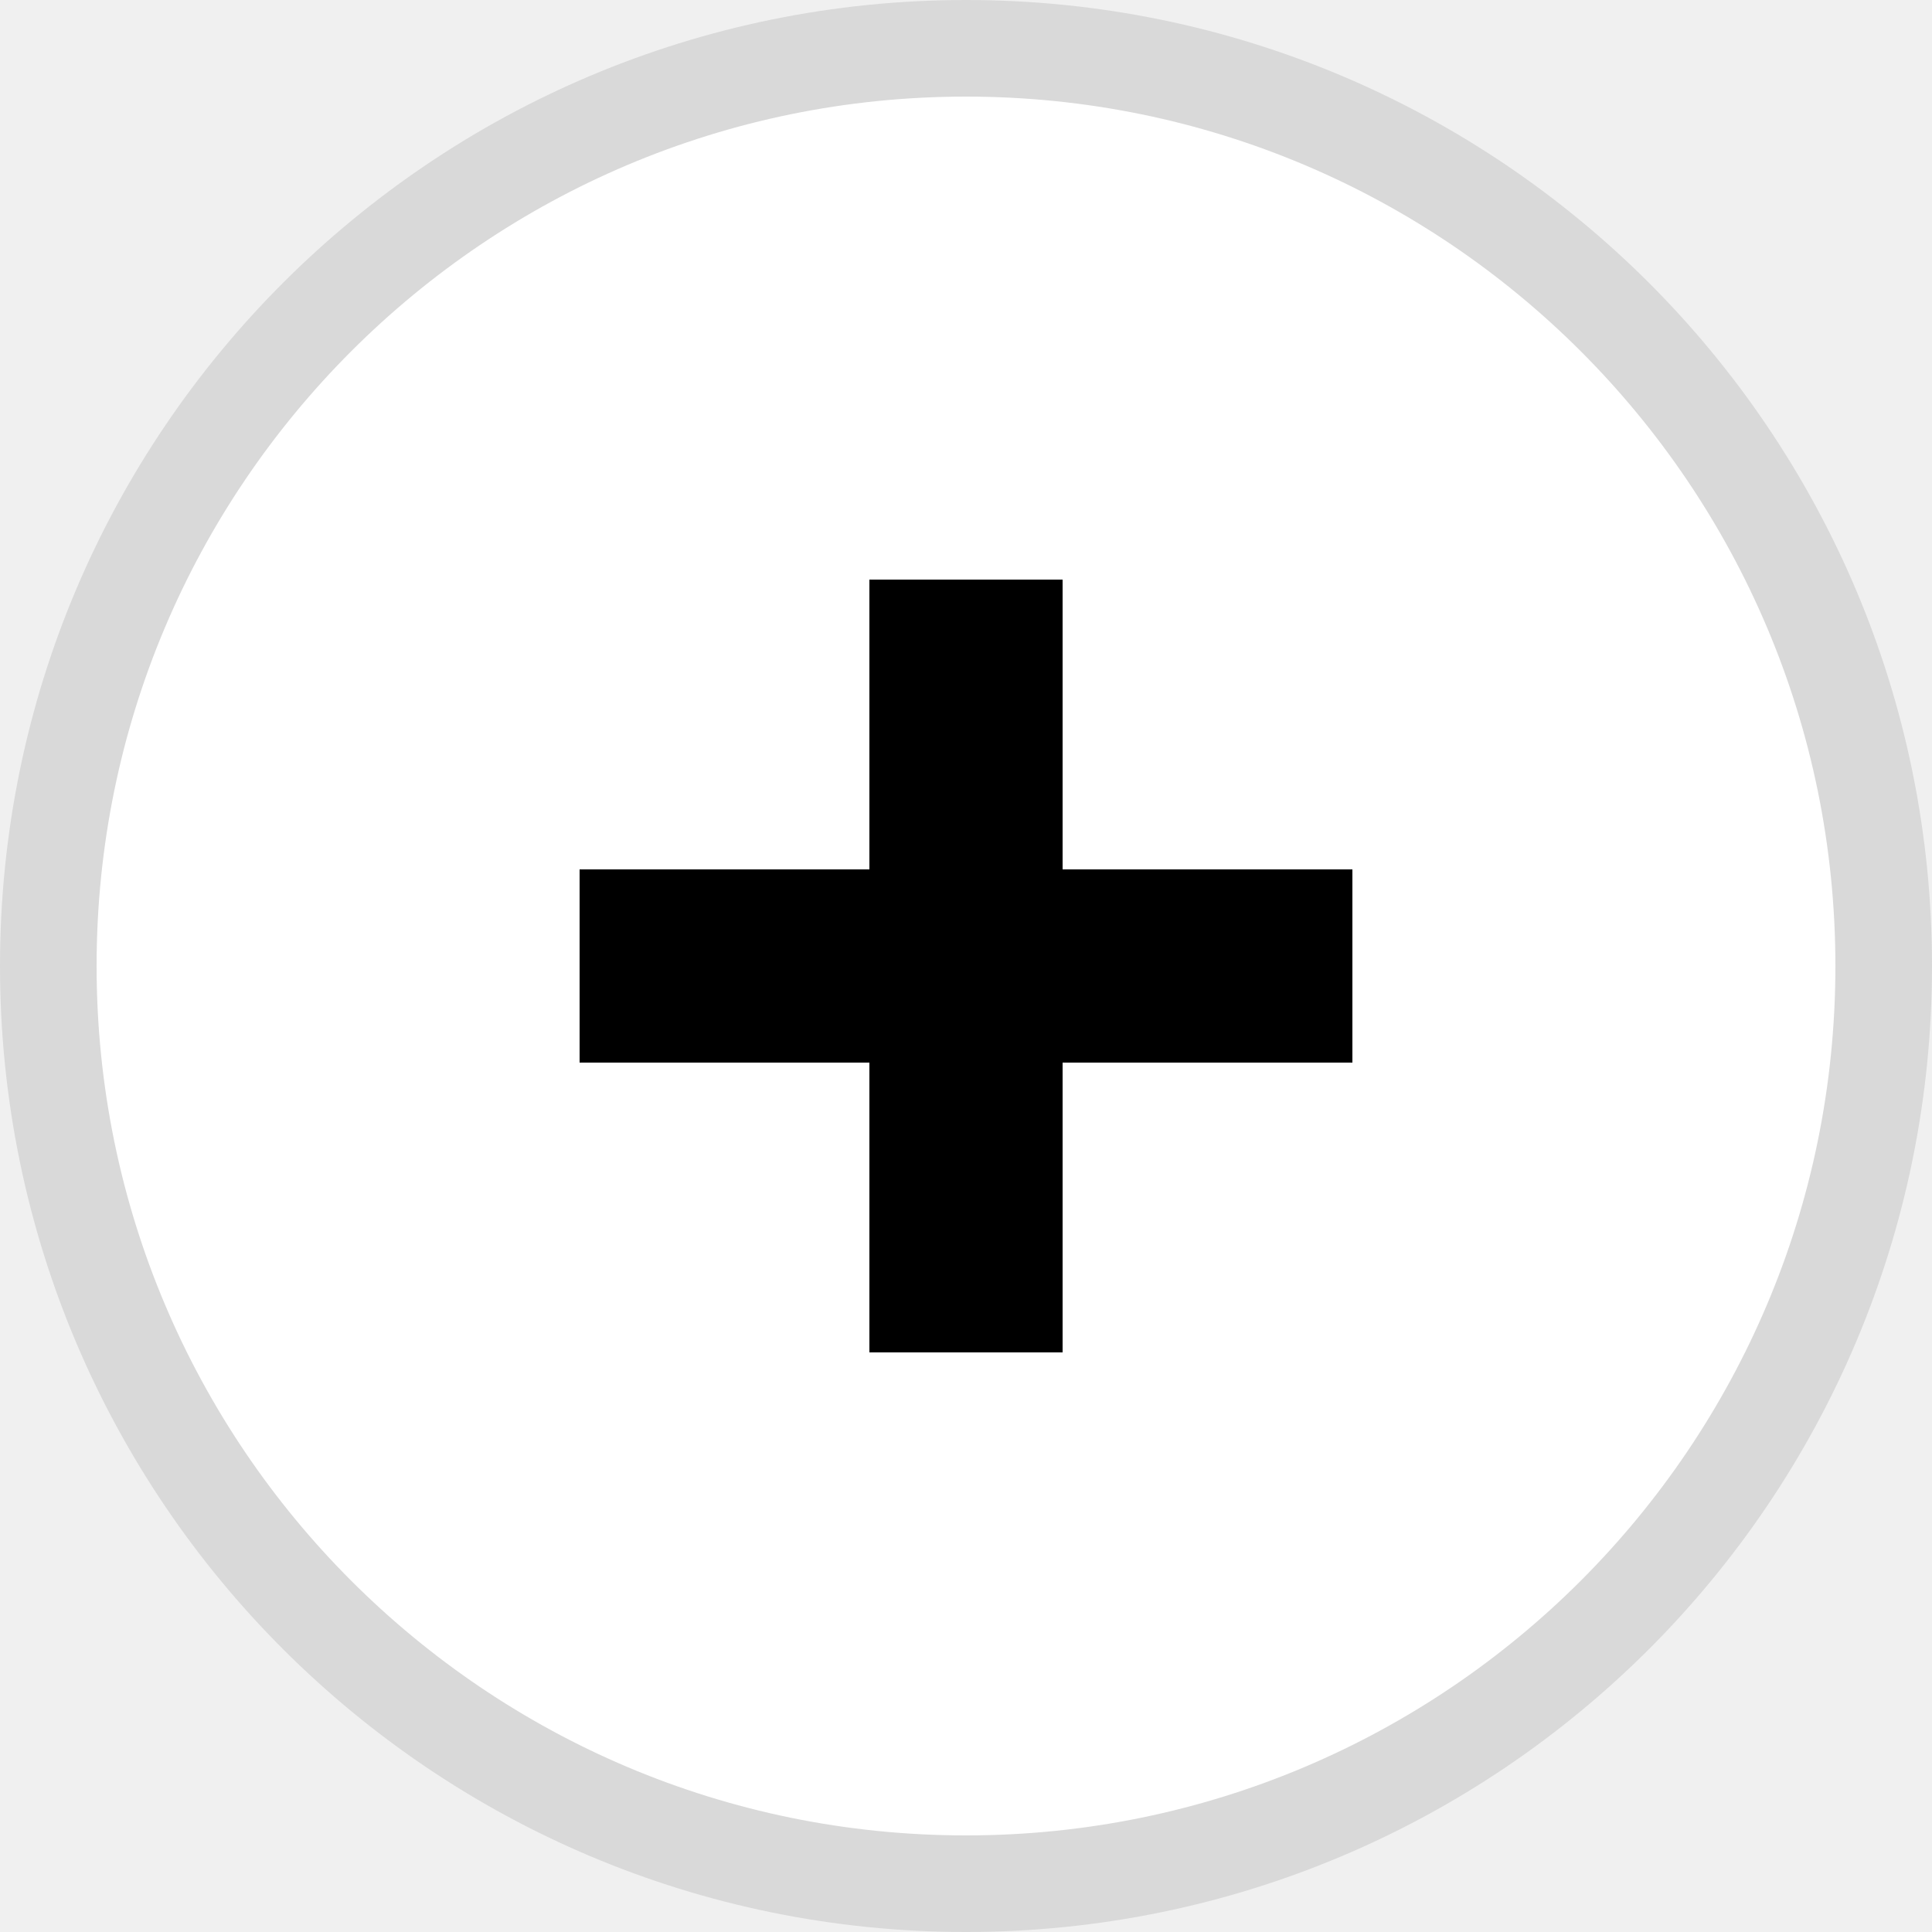
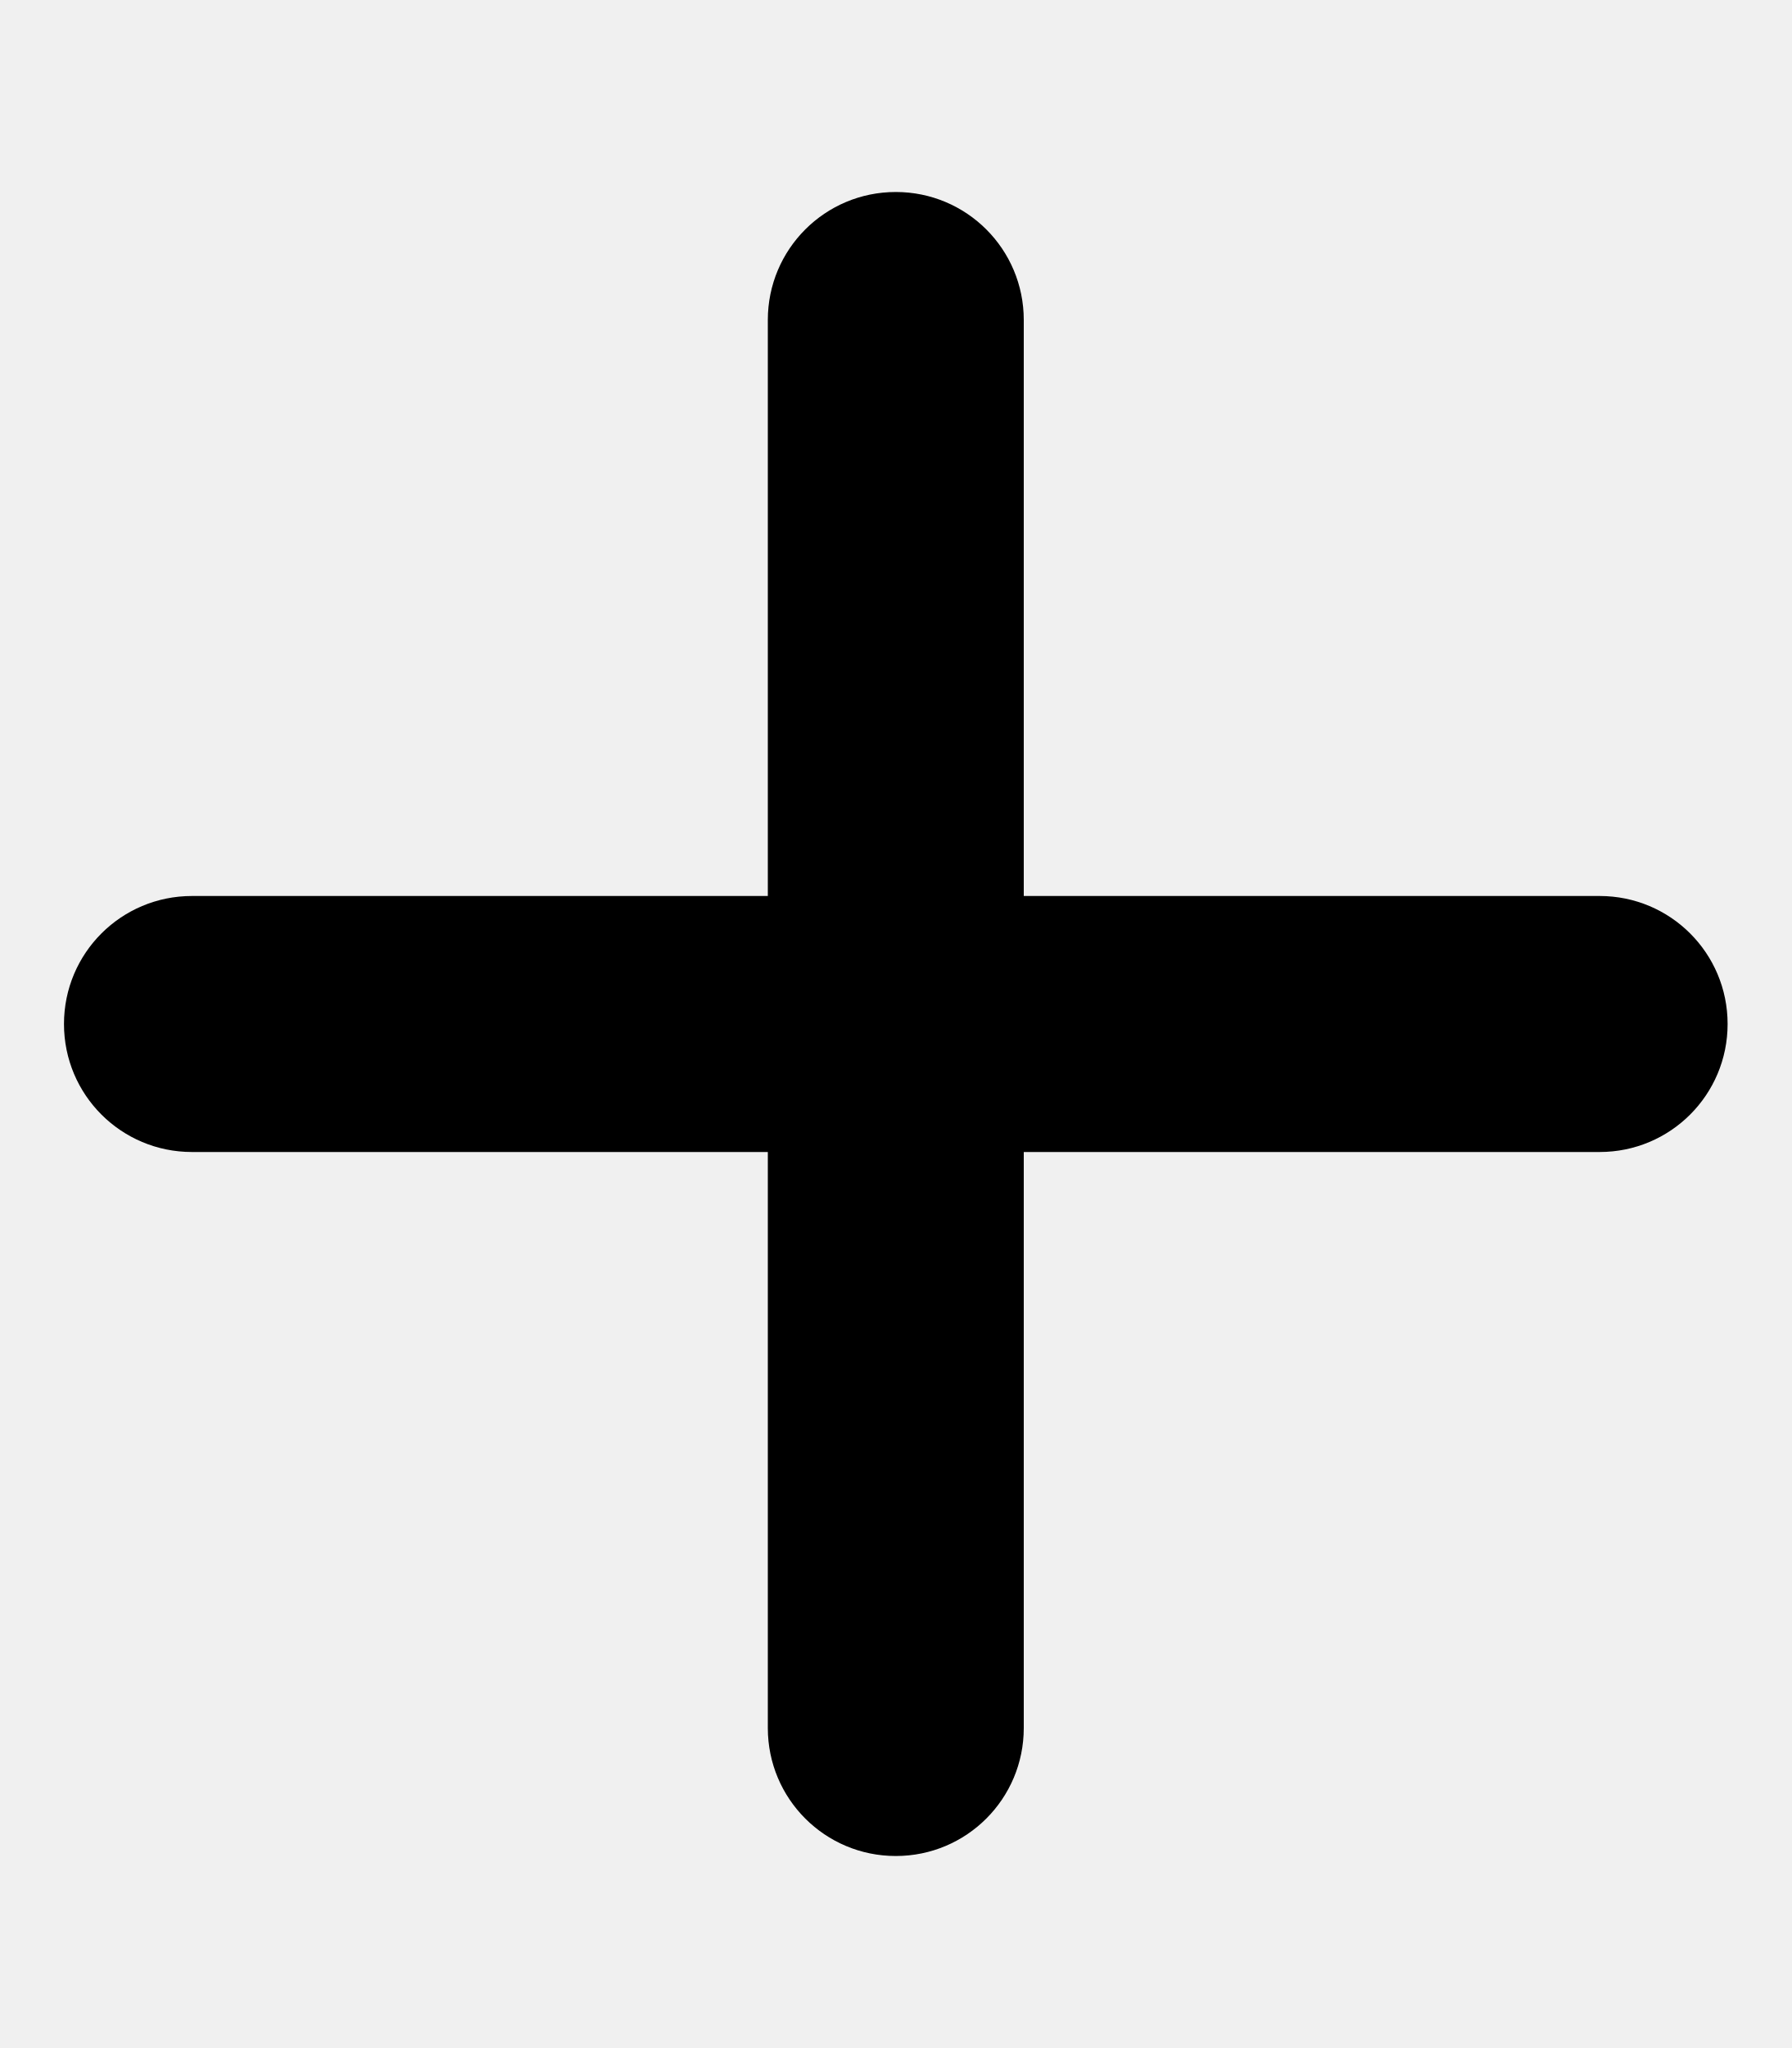
- <svg xmlns="http://www.w3.org/2000/svg" width="40" height="40" viewBox="0 0 40 40" fill="none">
-   <circle cx="20" cy="20" r="19" fill="white" stroke="#D9D9D9" stroke-width="2" />
-   <line x1="12" y1="20" x2="28" y2="20" stroke="black" stroke-width="4" />
-   <line x1="20" y1="12" x2="20" y2="28" stroke="black" stroke-width="4" />
+ <svg xmlns="http://www.w3.org/2000/svg" viewBox="0 0 448 512">
+   <path d="M256 80c0-17.7-14.3-32-32-32s-32 14.3-32 32V224H48c-17.7 0-32 14.3-32 32s14.3 32 32 32H192V432c0 17.7 14.3 32 32 32s32-14.3 32-32V288H400c17.7 0 32-14.3 32-32s-14.3-32-32-32H256V80z" />
</svg>
